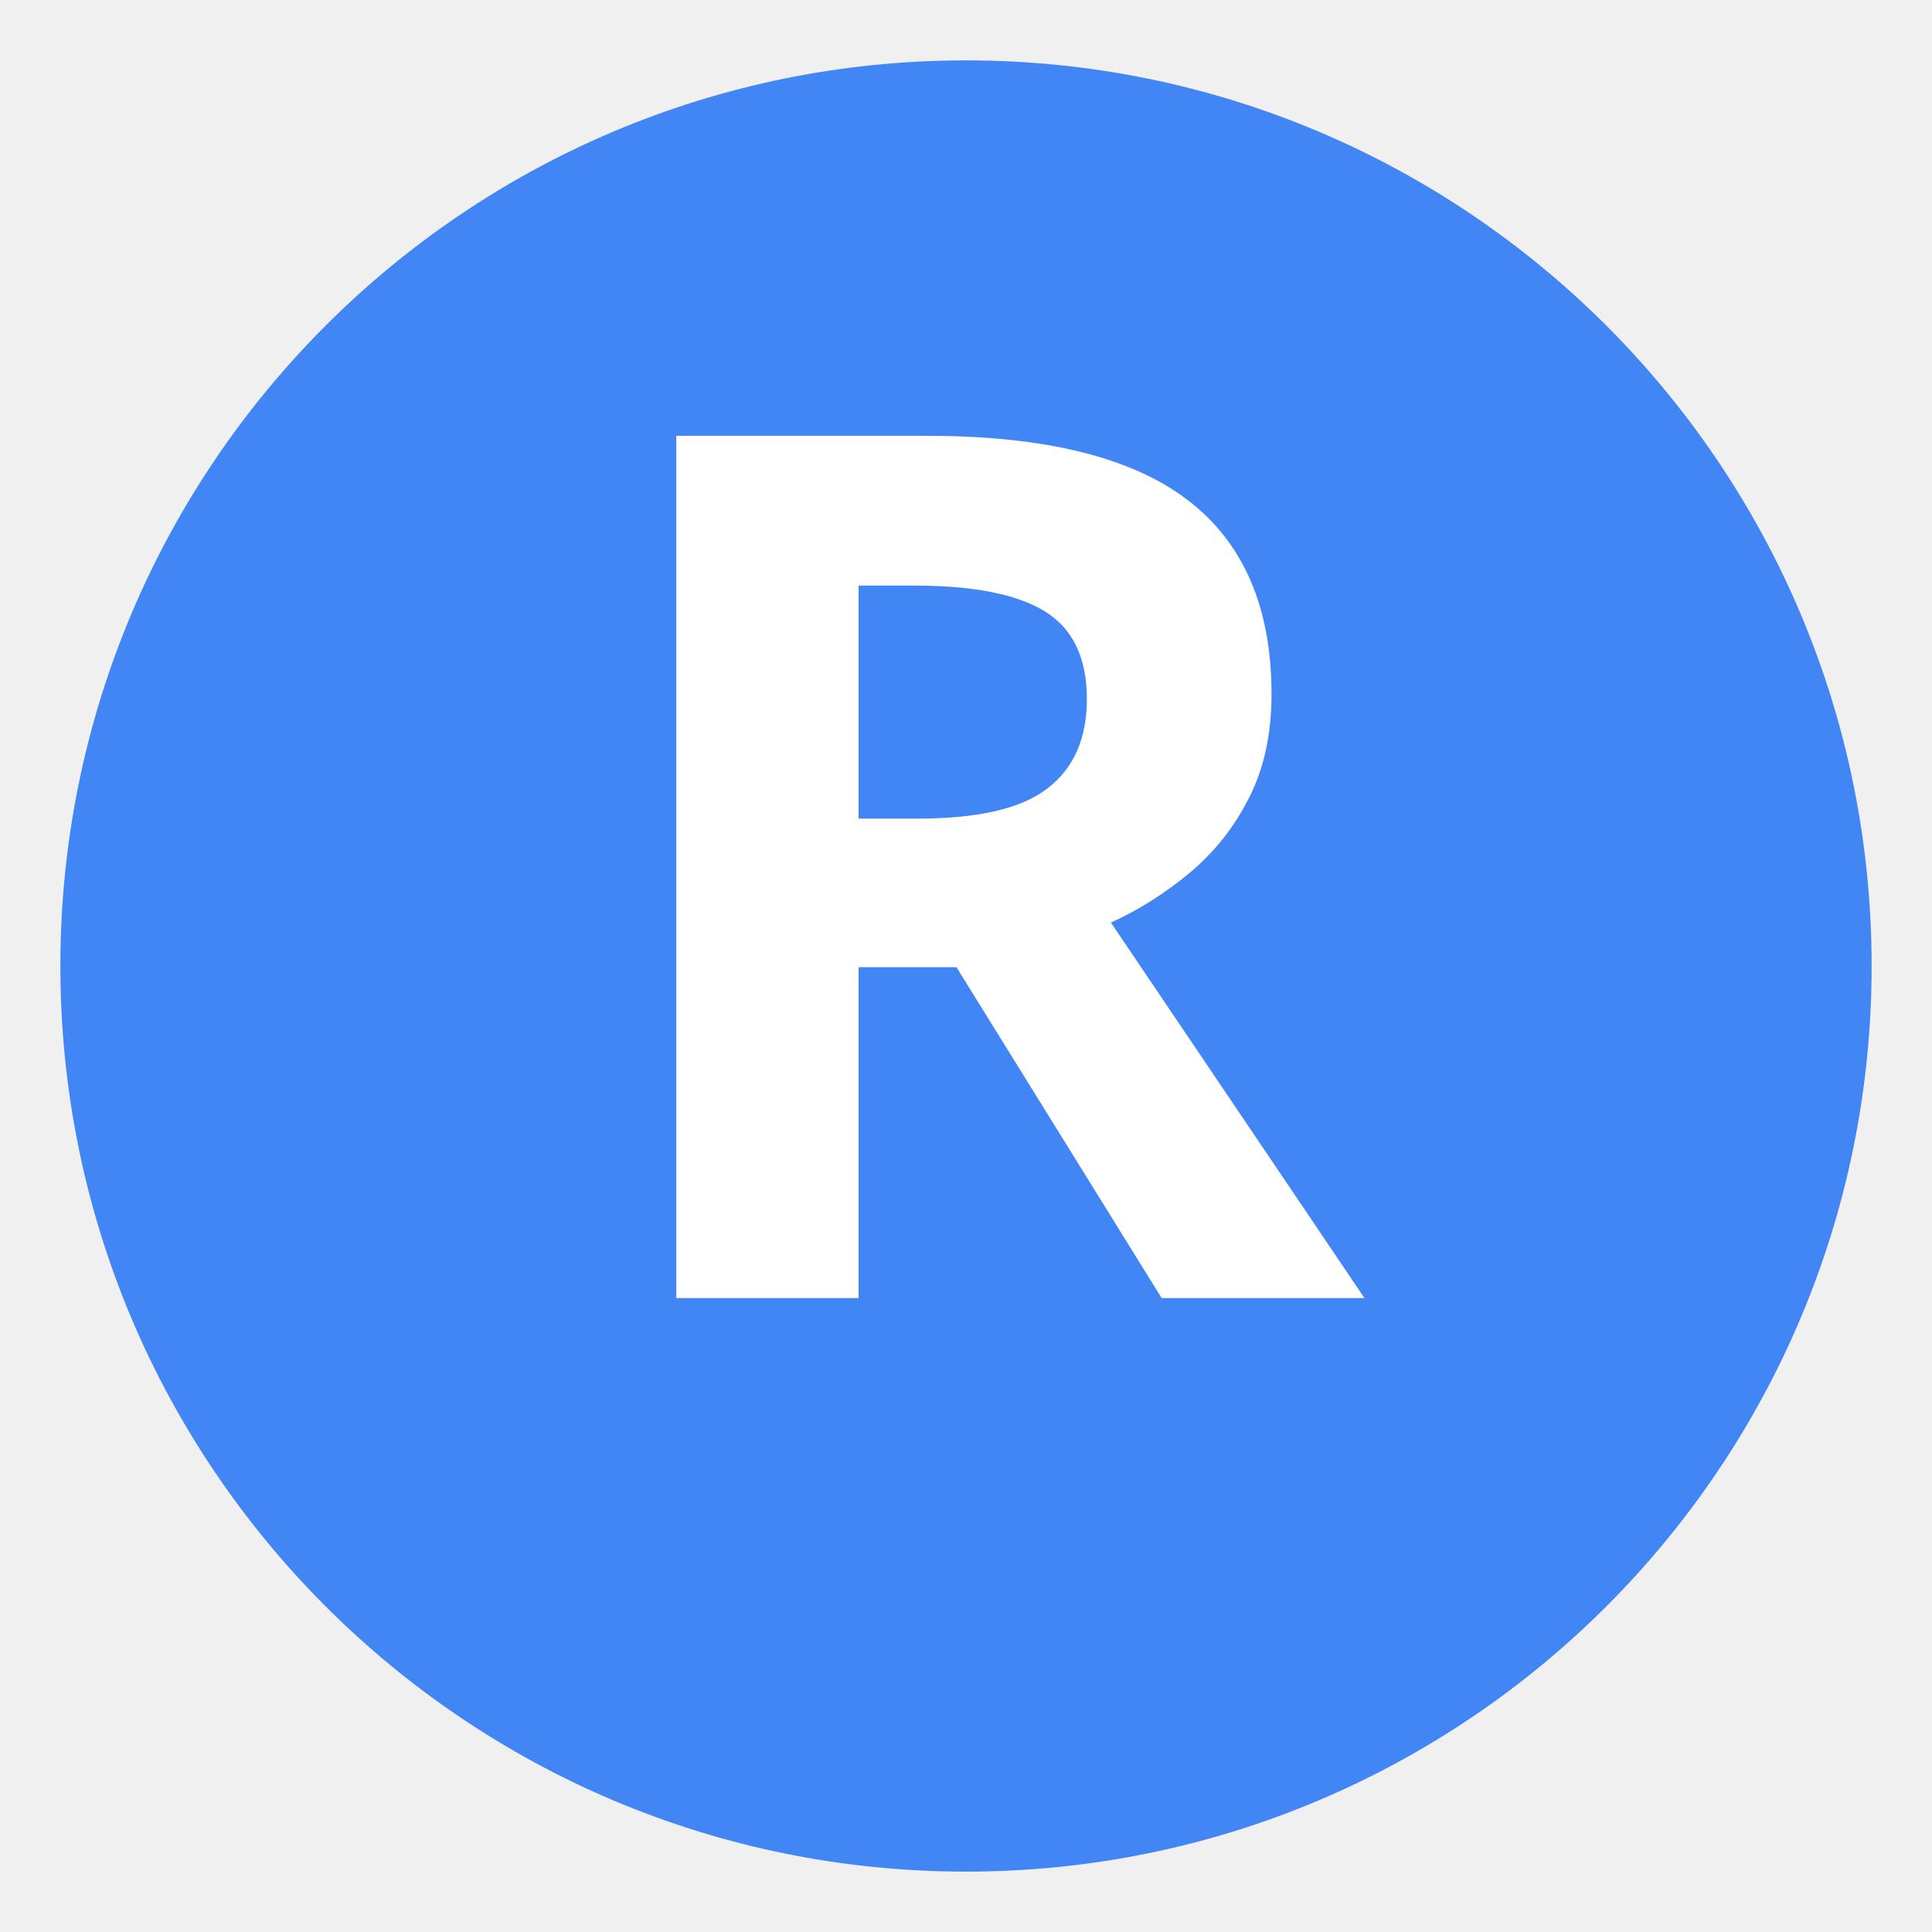
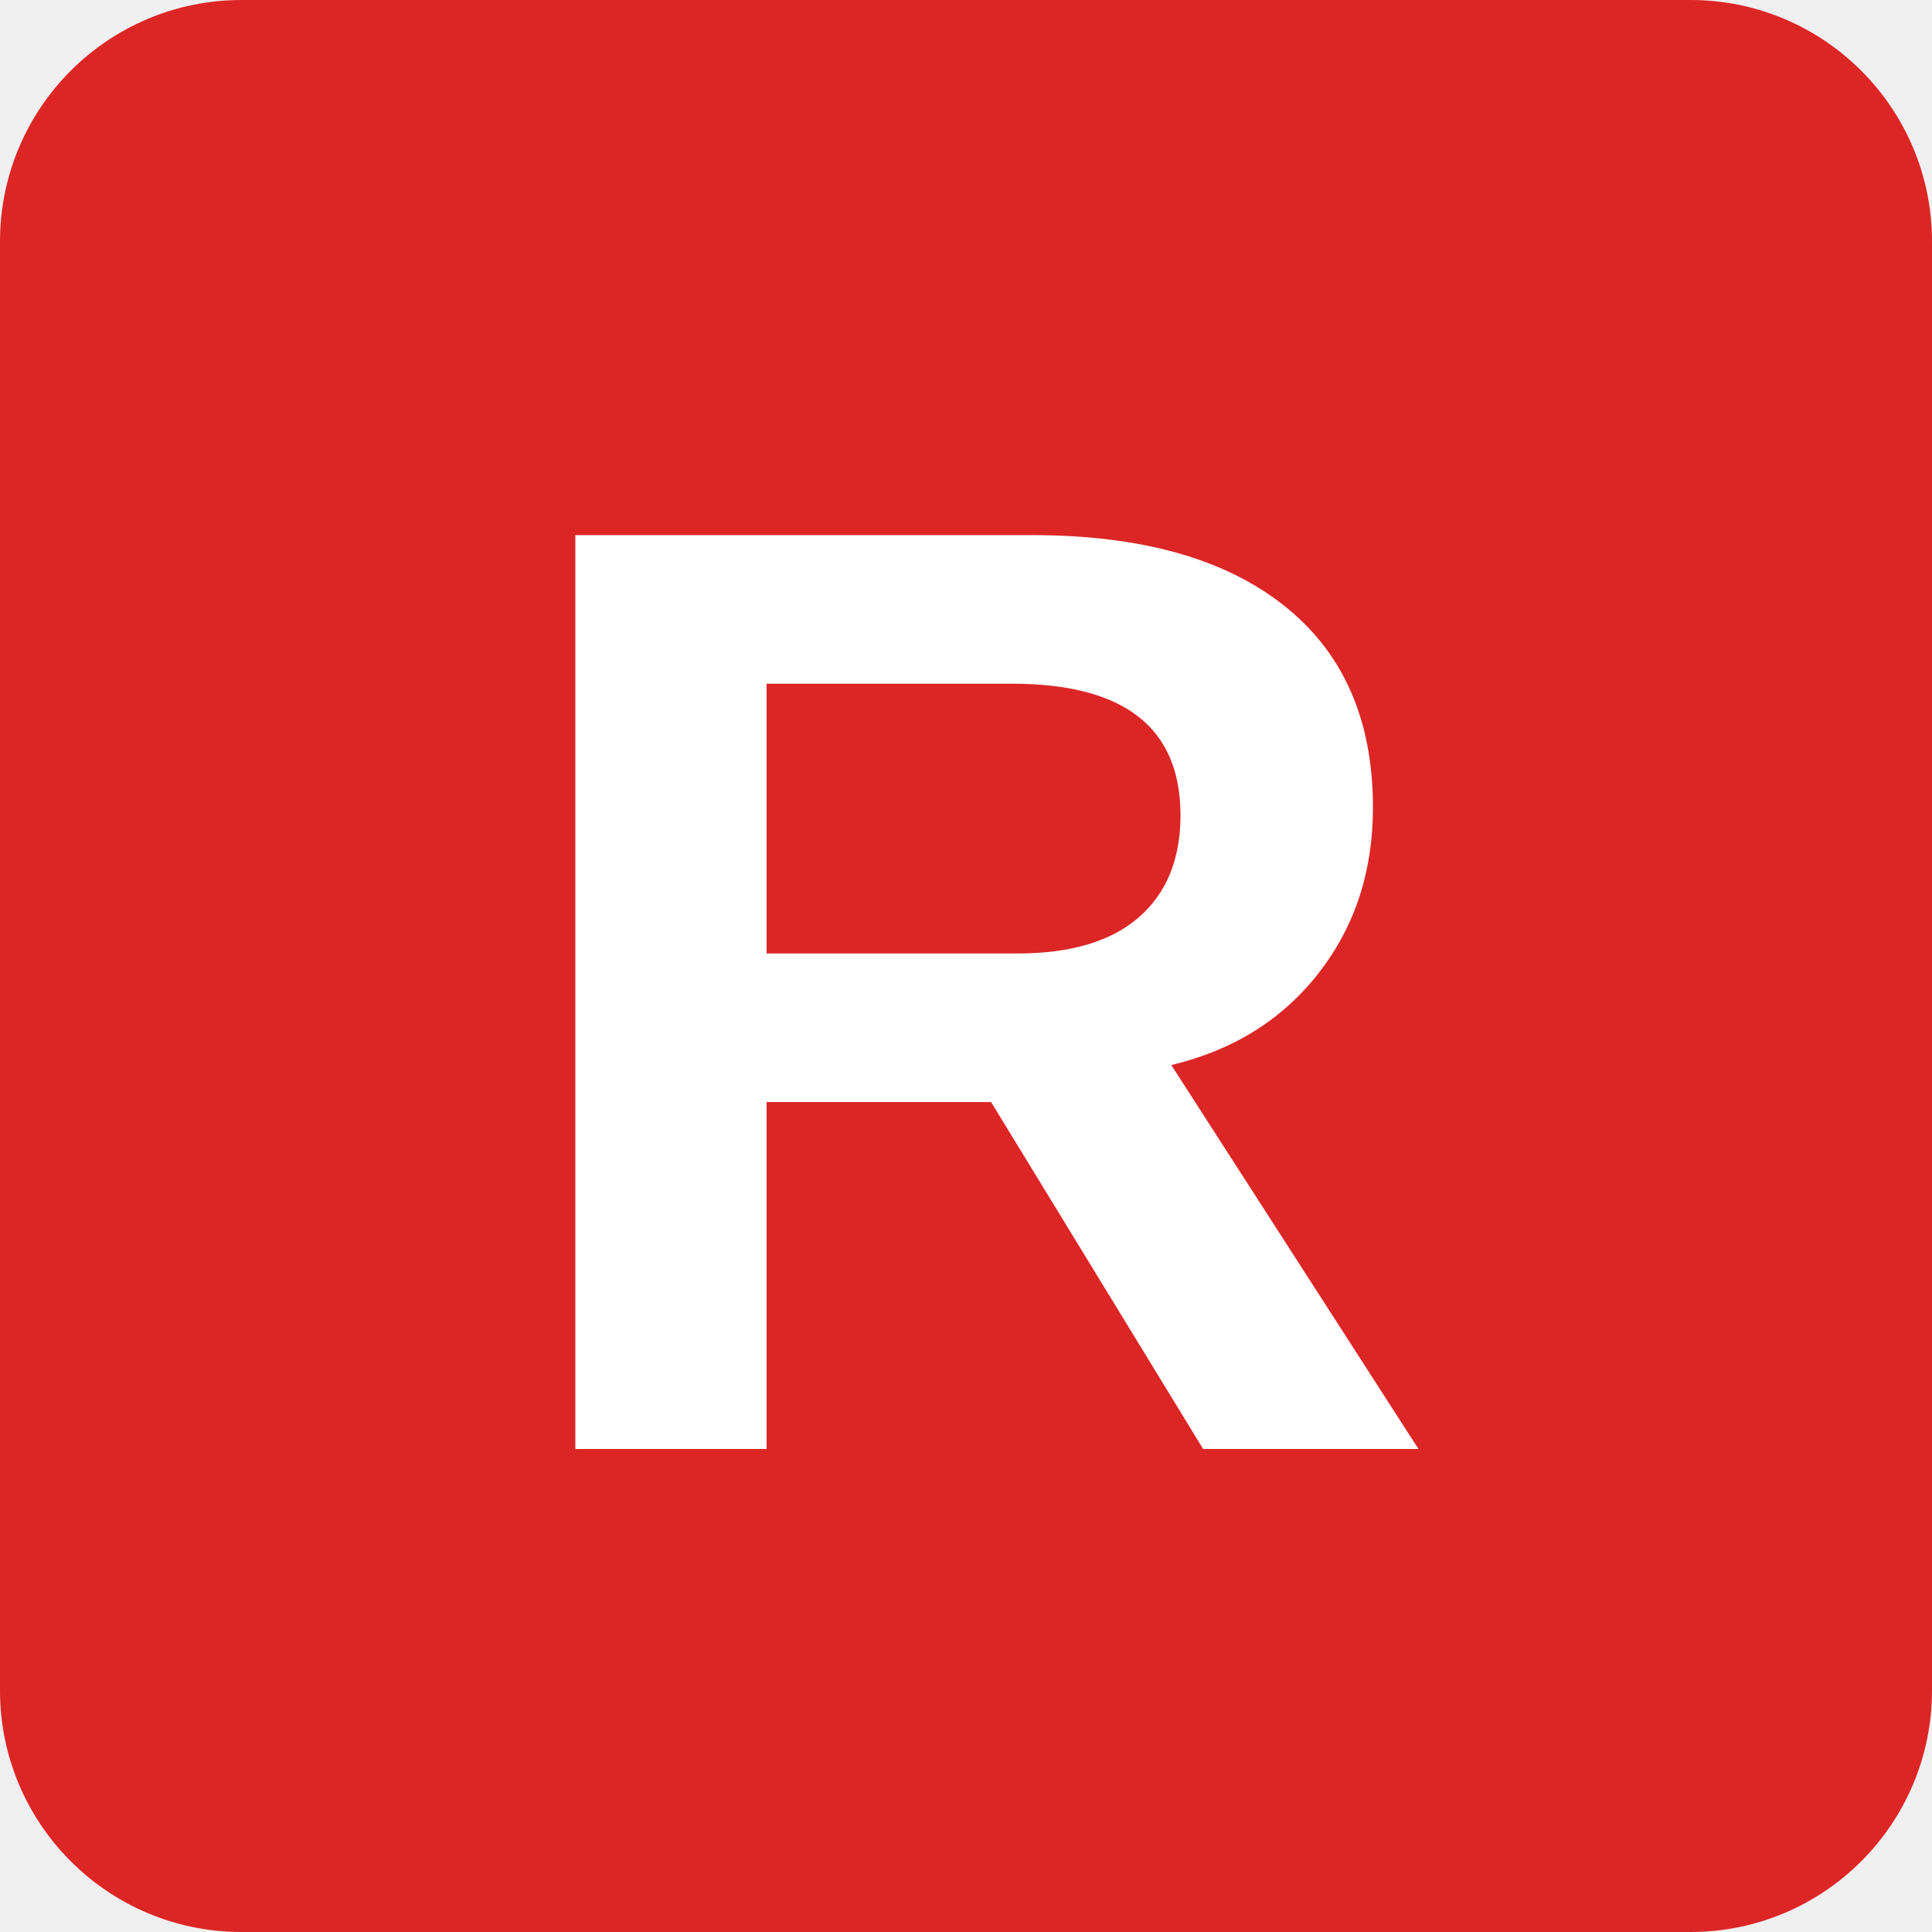
- <svg xmlns="http://www.w3.org/2000/svg" width="128" height="128">
-   <circle cx="64" cy="64" r="60" fill="#4285f4" />
-   <text x="64" y="86" font-family="'Arial Black', sans-serif" font-size="80" font-weight="bold" fill="#ffffff" text-anchor="middle">R</text>
+ <svg xmlns="http://www.w3.org/2000/svg" viewBox="0 0 128 128">
+   <rect width="128" height="128" rx="16" fill="#dc2626" />
+   <text x="64" y="96" font-family="Arial, Helvetica, sans-serif" font-size="88" font-weight="700" fill="#ffffff" text-anchor="middle">R</text>
</svg>
